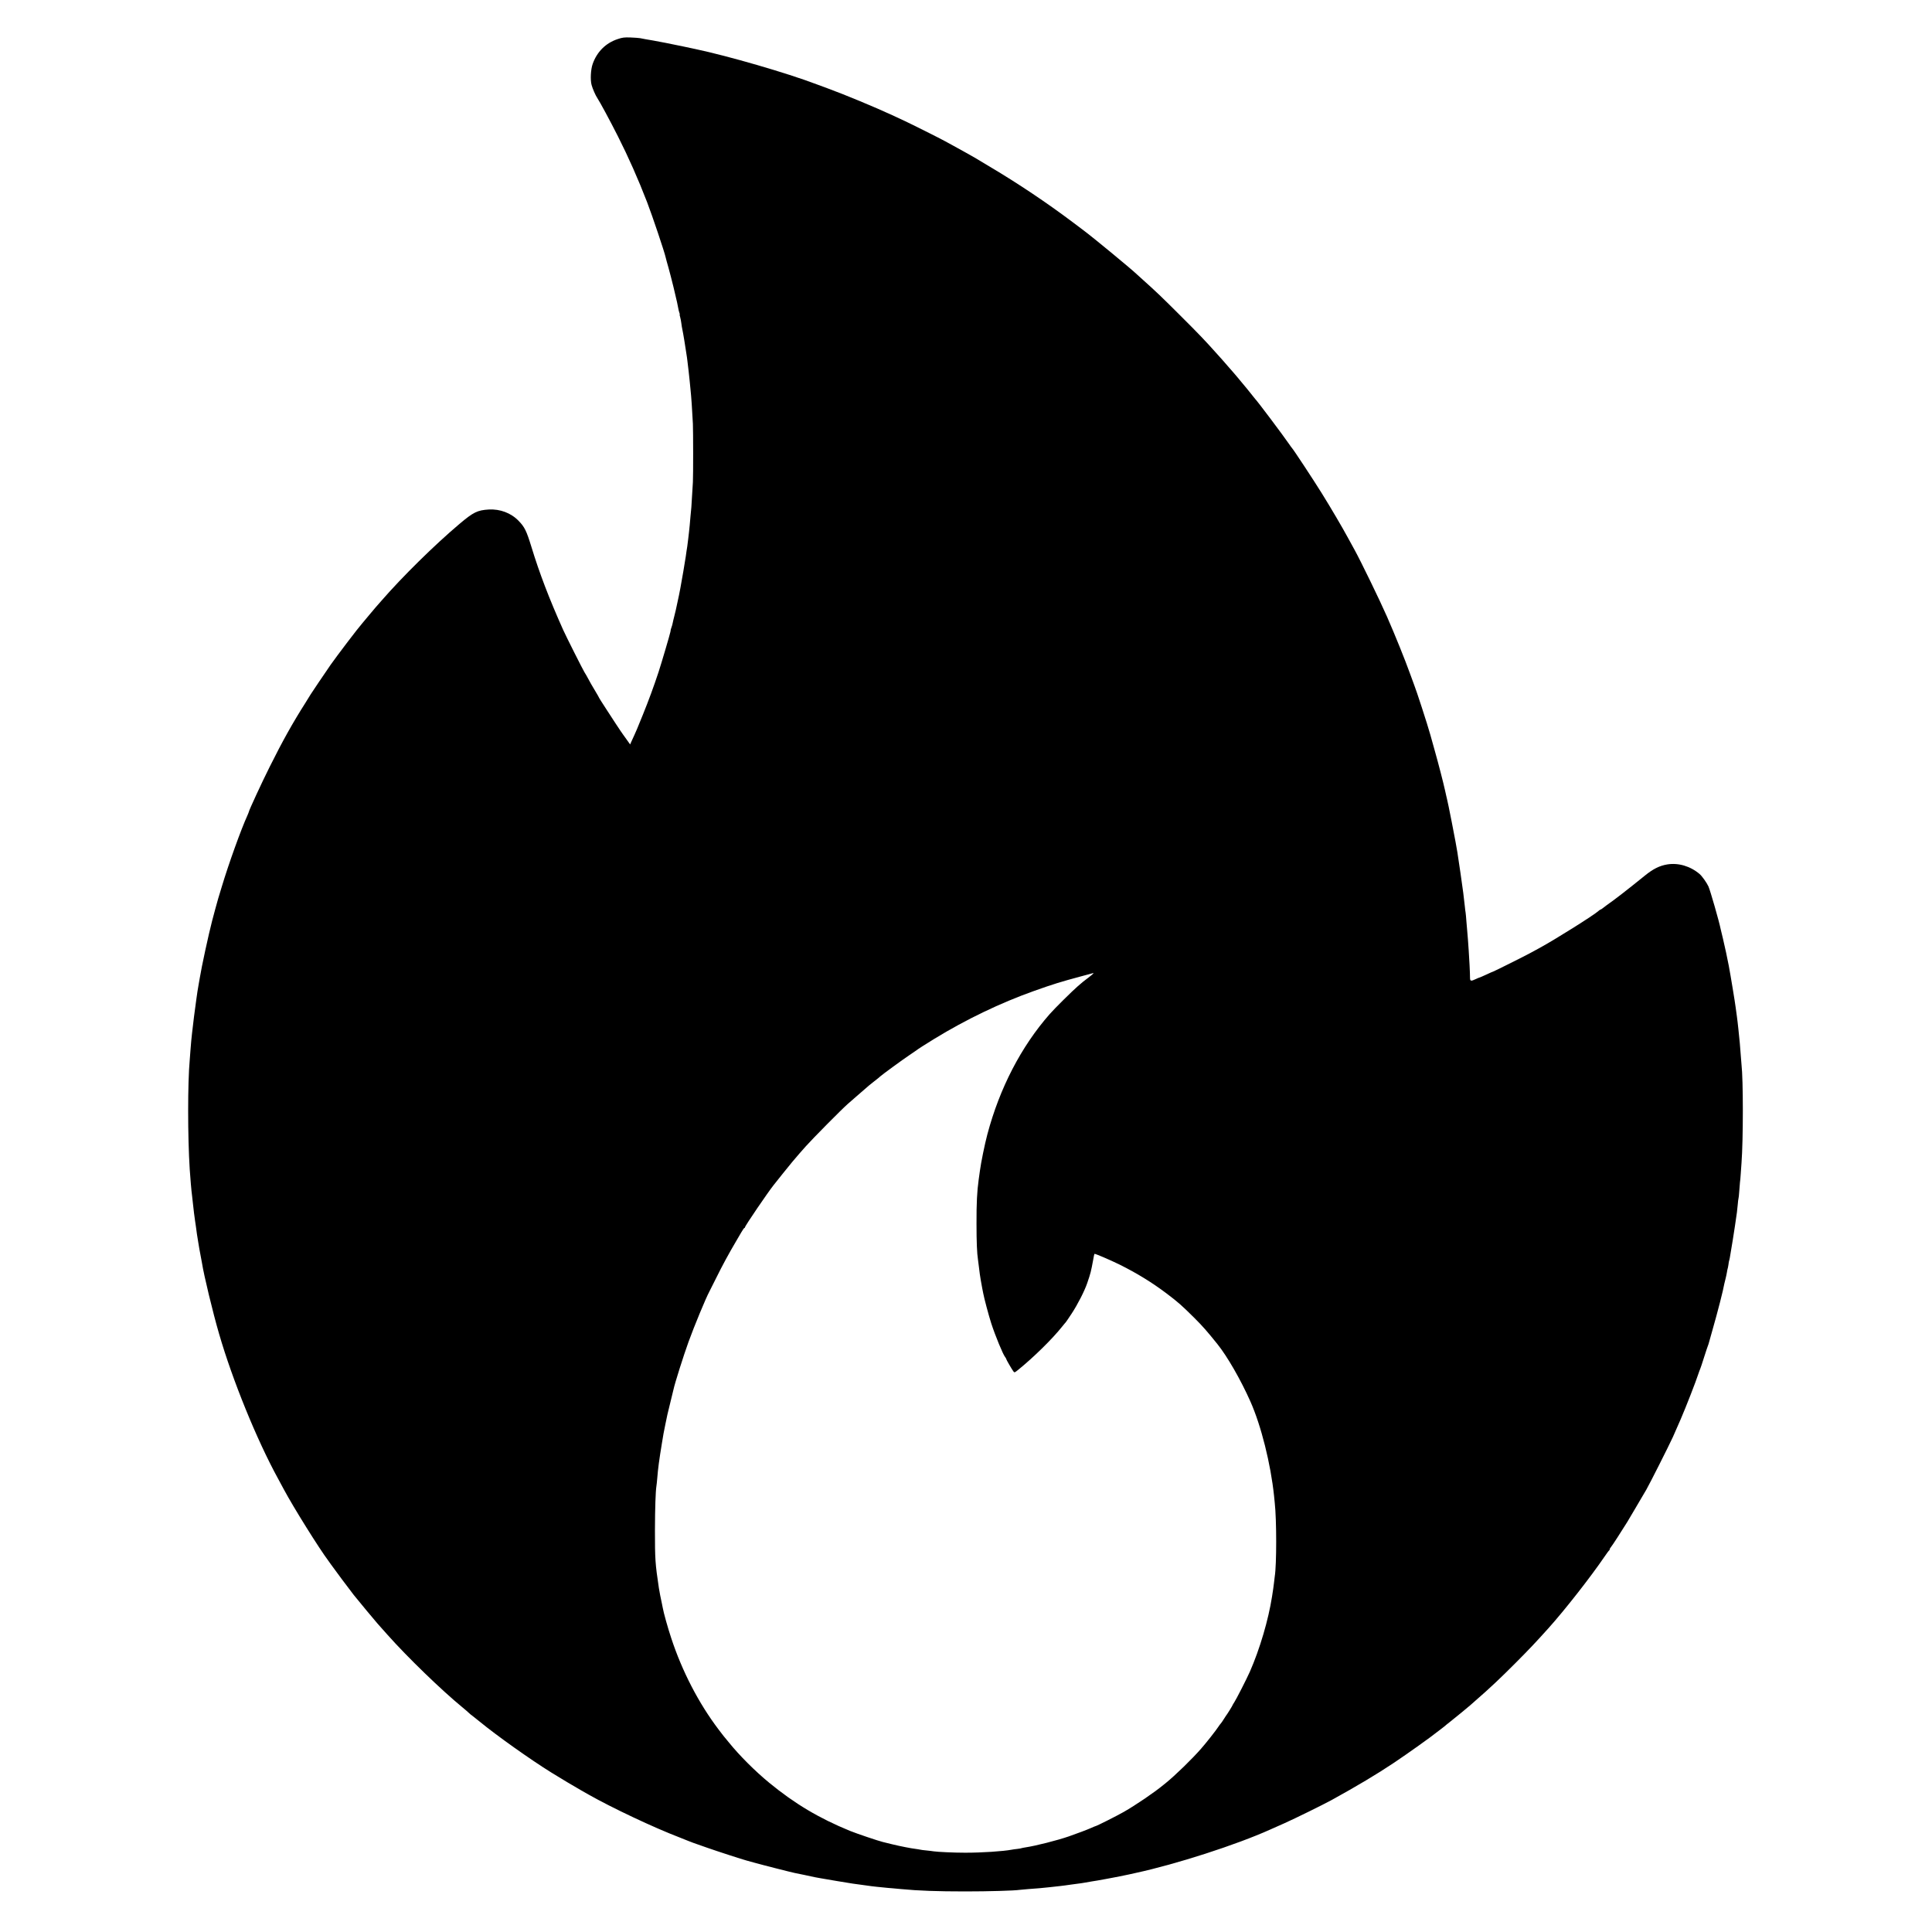
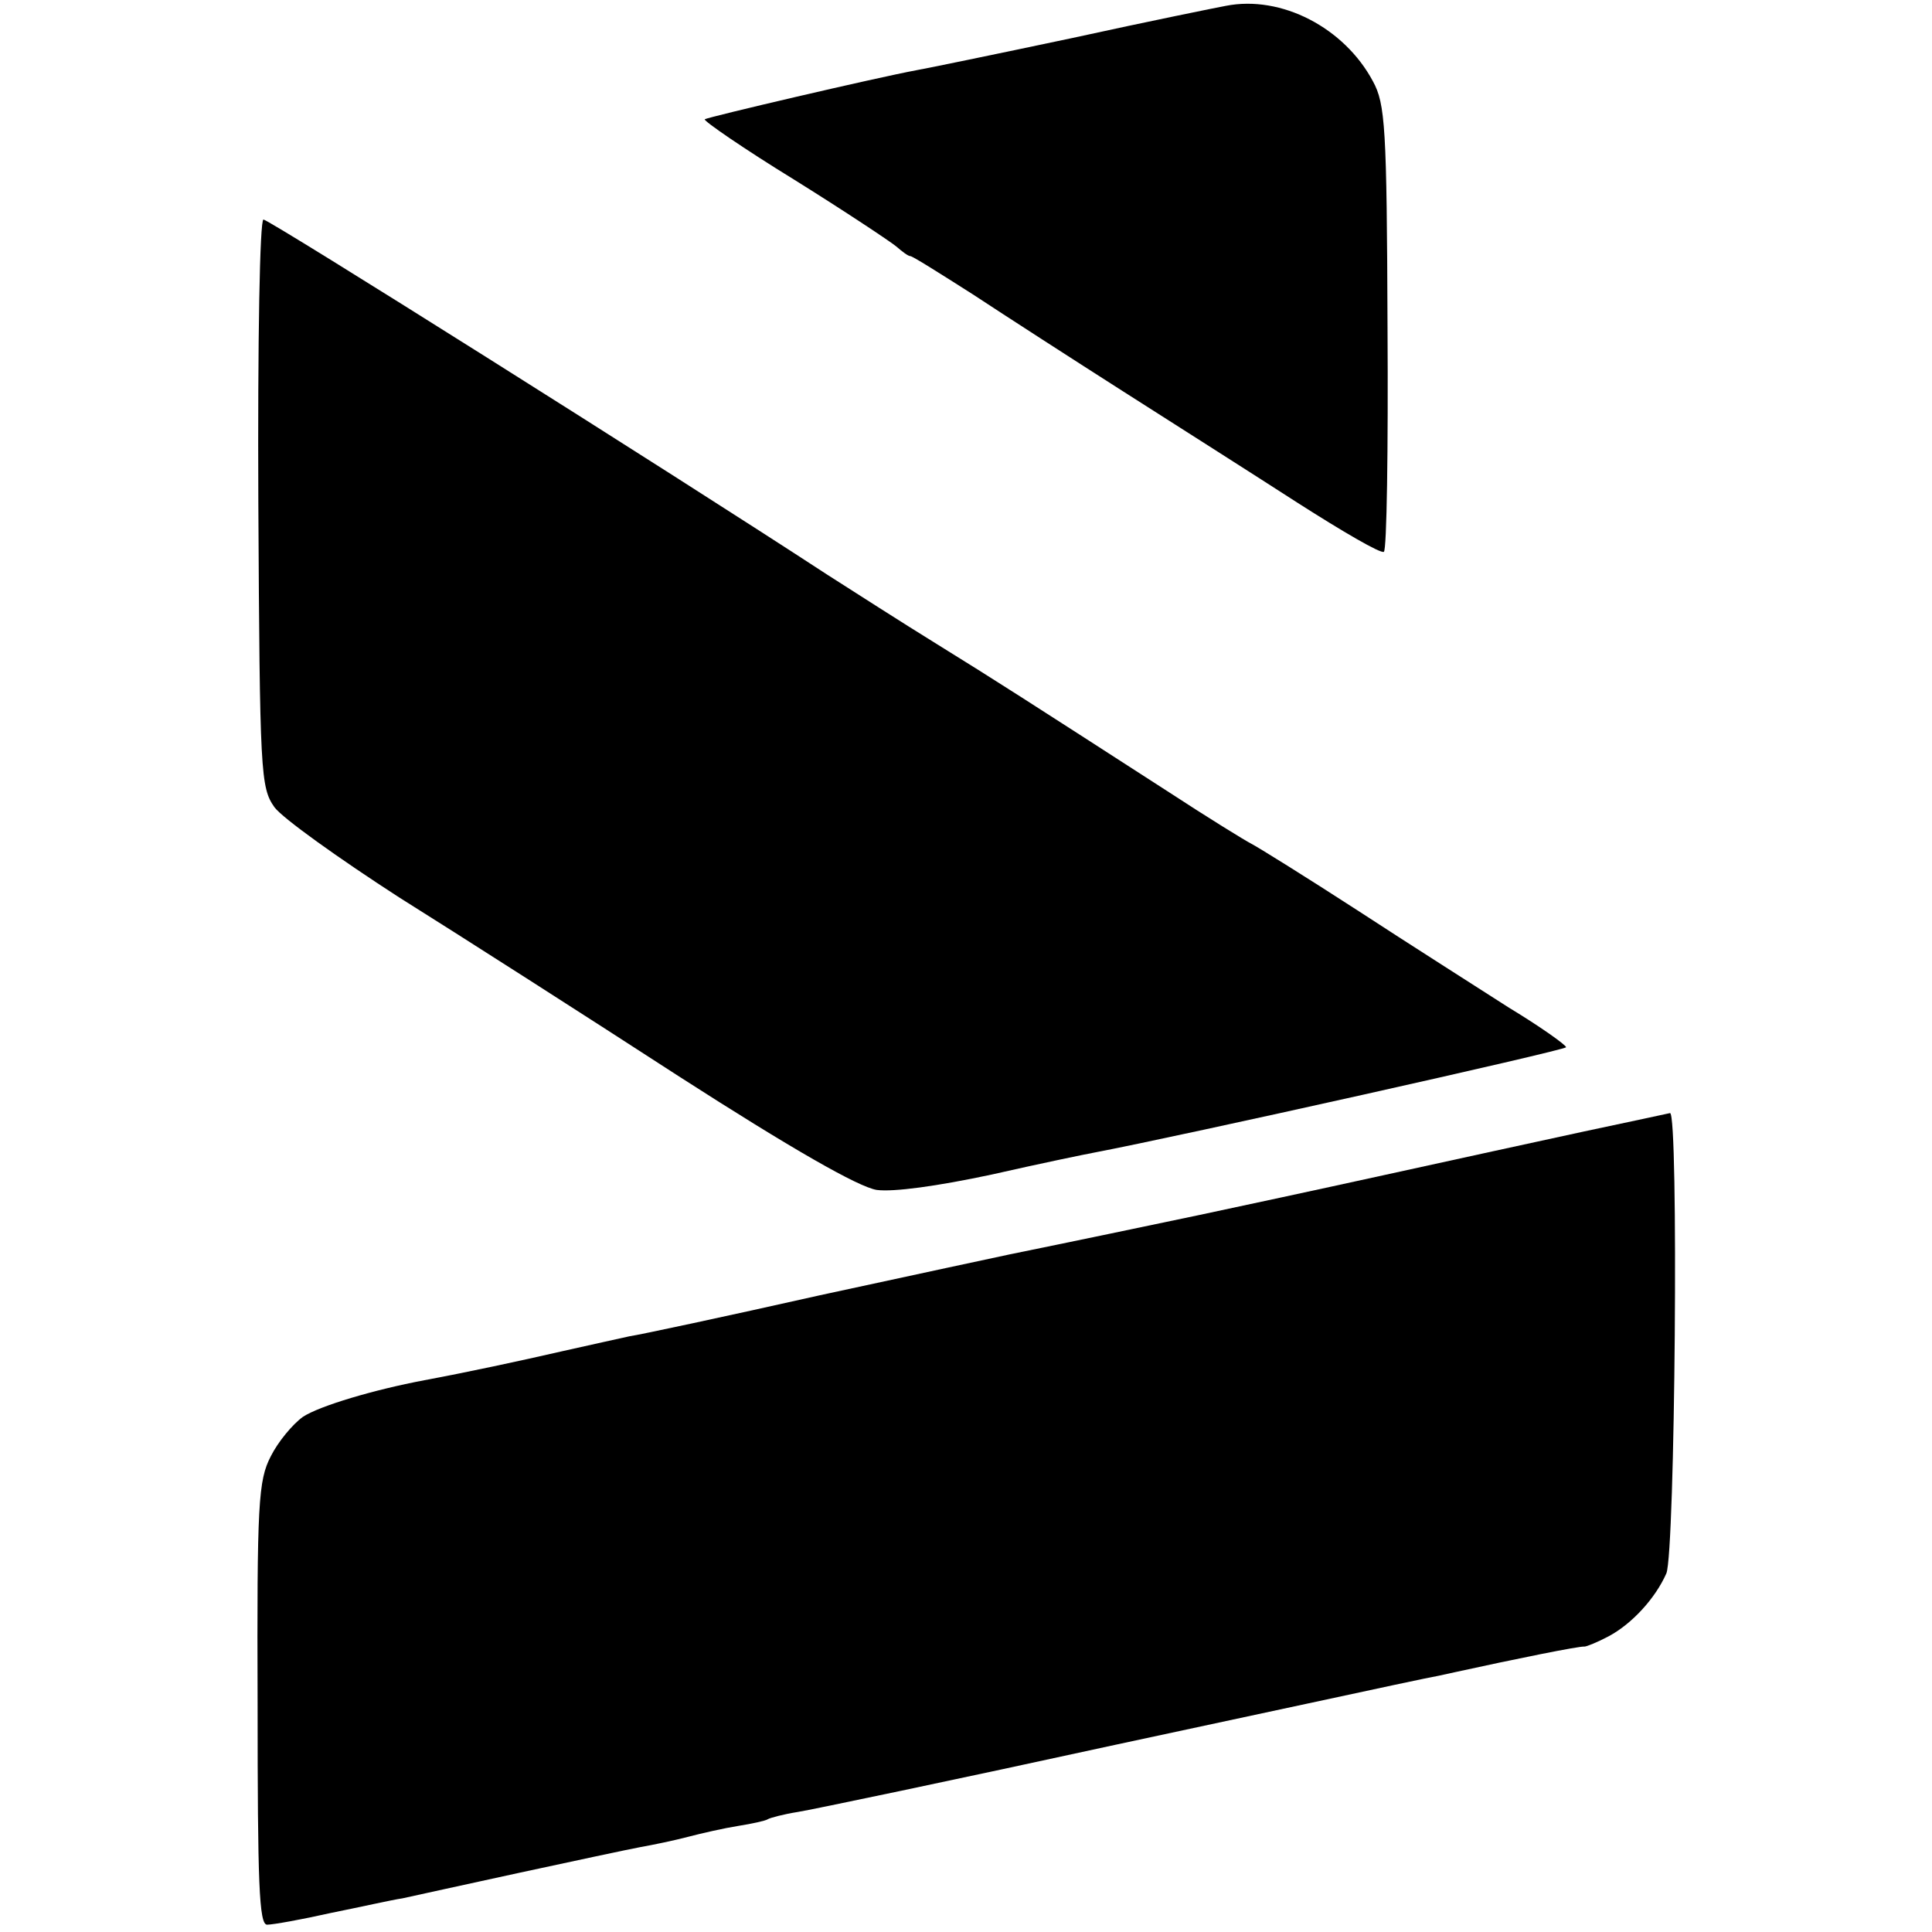
- <svg xmlns="http://www.w3.org/2000/svg" version="1.0" width="2500pt" height="2500pt" viewBox="0 0 2500 2500" preserveAspectRatio="xMidYMid meet">
-   <g transform="translate(0,2500) scale(0.1,-0.1)" fill="#000000" stroke="none">
-     <path d="M7992 24494 c-154 -51 -268 -165 -323 -322 -25 -71 -32 -204 -14 -271 12 -46 52 -138 75 -171 31 -46 163 -290 265 -492 135 -267 263 -555 378 -853 67 -174 227 -649 241 -717 3 -13 18 -70 35 -128 16 -58 46 -172 66 -255 48 -203 54 -227 61 -271 3 -20 10 -48 15 -61 5 -13 7 -23 4 -23 -2 0 1 -15 6 -32 5 -18 12 -53 15 -78 3 -25 9 -63 14 -85 5 -22 16 -85 25 -140 8 -55 20 -127 25 -160 6 -33 12 -80 15 -105 3 -25 10 -85 16 -135 6 -49 12 -109 14 -131 2 -23 6 -69 10 -103 10 -90 22 -264 31 -446 4 -101 5 -655 0 -755 -5 -95 -16 -273 -20 -325 -2 -22 -7 -74 -11 -115 -3 -41 -8 -93 -10 -115 -2 -22 -6 -61 -9 -87 -3 -27 -8 -69 -11 -95 -7 -63 -17 -133 -22 -158 -2 -11 -6 -40 -9 -65 -5 -40 -57 -345 -70 -410 -11 -53 -14 -71 -18 -92 -3 -13 -12 -57 -21 -98 -9 -41 -18 -83 -20 -93 -2 -9 -11 -44 -19 -78 -9 -33 -18 -74 -21 -89 -3 -16 -9 -39 -14 -52 -5 -13 -9 -26 -10 -30 0 -5 -1 -9 -2 -10 0 -2 -2 -12 -4 -24 -8 -40 -114 -399 -153 -519 -62 -188 -127 -365 -204 -555 -63 -158 -88 -217 -147 -344 l-17 -39 -42 59 c-23 32 -46 64 -51 71 -12 14 -172 257 -220 333 -19 30 -47 74 -63 98 -15 24 -28 45 -28 47 0 3 -19 35 -41 72 -40 65 -82 139 -120 211 -10 18 -22 38 -27 45 -10 12 -244 476 -275 547 -180 402 -305 728 -411 1075 -64 208 -88 256 -165 335 -98 102 -239 155 -386 147 -147 -9 -199 -34 -380 -187 -320 -270 -738 -682 -1006 -990 -40 -47 -76 -87 -79 -90 -3 -3 -39 -45 -80 -95 -41 -49 -82 -99 -92 -110 -59 -67 -318 -408 -408 -535 -71 -103 -254 -373 -260 -385 -3 -6 -33 -55 -68 -110 -164 -258 -296 -494 -461 -825 -100 -199 -271 -569 -271 -585 0 -3 -9 -24 -19 -48 -80 -174 -243 -627 -330 -917 -17 -58 -39 -127 -47 -155 -8 -27 -26 -90 -39 -140 -13 -49 -31 -117 -40 -150 -45 -172 -139 -606 -159 -735 -3 -19 -10 -57 -15 -85 -5 -27 -12 -70 -16 -95 -3 -25 -10 -72 -15 -105 -13 -84 -47 -357 -55 -435 -3 -36 -8 -79 -10 -95 -2 -17 -6 -71 -10 -120 -3 -50 -8 -109 -10 -132 -27 -293 -27 -992 0 -1413 7 -110 22 -285 30 -340 3 -19 7 -60 10 -90 8 -76 24 -211 29 -236 2 -12 7 -45 11 -75 6 -52 20 -145 30 -202 3 -15 9 -55 15 -90 6 -34 15 -82 20 -107 5 -25 11 -58 14 -75 23 -151 140 -638 221 -915 172 -595 488 -1372 761 -1870 22 -41 57 -105 76 -141 125 -234 458 -767 577 -925 9 -12 23 -32 31 -44 25 -37 257 -348 297 -398 68 -85 277 -336 308 -371 16 -19 35 -39 40 -45 6 -6 46 -52 90 -101 257 -289 699 -717 970 -939 33 -27 70 -59 81 -70 12 -12 34 -30 50 -41 15 -11 58 -45 94 -75 214 -176 657 -491 925 -657 92 -58 329 -199 385 -230 30 -17 73 -41 95 -54 303 -172 847 -429 1185 -558 47 -18 94 -37 105 -42 11 -5 40 -16 65 -25 25 -9 108 -38 185 -65 119 -42 457 -152 505 -164 8 -3 49 -14 90 -25 110 -31 496 -129 533 -136 18 -3 73 -14 122 -25 50 -11 113 -25 140 -30 28 -5 59 -11 71 -13 47 -9 382 -65 419 -70 22 -3 72 -10 110 -15 120 -17 159 -22 200 -26 22 -2 63 -6 90 -9 28 -3 77 -8 110 -10 33 -3 87 -8 120 -11 218 -21 464 -30 825 -30 303 0 638 10 701 20 13 2 62 6 109 10 127 9 186 14 285 25 50 6 110 13 135 15 41 5 83 10 150 20 14 2 48 7 75 10 28 3 73 10 100 15 28 5 64 11 80 14 29 4 119 19 180 31 17 3 53 10 80 15 41 7 160 31 225 45 8 2 47 10 85 19 521 112 1305 365 1740 561 17 7 98 43 180 80 144 64 501 240 615 302 325 179 587 335 805 481 181 121 488 340 560 399 6 5 28 22 50 38 22 17 42 32 45 35 3 4 39 33 80 65 71 56 232 188 256 210 6 6 37 33 70 62 178 154 318 286 519 488 176 177 252 257 421 445 214 238 550 668 725 925 30 44 57 81 62 83 4 2 7 9 7 15 0 6 8 20 18 31 15 17 129 193 209 322 13 20 178 302 247 419 43 75 290 564 343 680 31 70 43 97 101 230 65 150 198 491 228 585 8 25 19 54 24 65 5 11 28 79 50 150 23 72 45 139 50 150 5 11 10 29 13 40 3 11 23 83 45 160 71 248 140 518 155 605 3 14 10 43 16 65 6 22 13 58 17 80 3 22 8 43 9 46 2 3 7 28 11 55 3 27 8 52 10 55 2 3 5 19 8 35 30 178 49 292 66 409 28 188 28 189 36 275 3 41 8 78 10 82 2 3 7 46 10 95 3 48 7 99 9 113 3 14 7 63 10 110 4 47 8 110 10 140 23 304 23 1080 0 1275 -2 17 -6 73 -10 125 -7 107 -15 189 -30 330 -2 19 -7 60 -10 90 -3 30 -8 66 -10 80 -2 14 -9 63 -15 110 -9 72 -66 418 -90 545 -18 96 -51 248 -75 349 -15 60 -28 116 -30 125 -18 93 -135 501 -158 551 -22 48 -84 135 -114 160 -121 103 -276 148 -421 124 -99 -17 -181 -58 -287 -144 -225 -182 -385 -307 -493 -382 -18 -13 -42 -31 -54 -41 -11 -9 -24 -17 -28 -17 -3 0 -15 -8 -26 -18 -57 -53 -567 -373 -759 -477 -38 -21 -95 -52 -125 -68 -61 -34 -468 -237 -474 -237 -3 0 -44 -18 -91 -40 -47 -22 -89 -40 -93 -40 -4 -1 -25 -9 -47 -20 -61 -29 -73 -27 -73 18 1 45 -11 275 -17 352 -2 30 -7 95 -10 143 -3 48 -8 102 -10 120 -2 18 -6 70 -10 117 -3 47 -8 96 -10 110 -3 14 -7 50 -10 80 -14 135 -22 192 -56 430 -42 285 -44 299 -65 410 -26 140 -74 385 -89 455 -23 108 -24 109 -29 130 -3 11 -11 49 -19 85 -22 99 -81 328 -128 495 -23 83 -50 179 -60 215 -36 131 -185 588 -209 645 -5 11 -30 79 -55 150 -65 180 -190 491 -297 735 -92 210 -341 722 -420 865 -25 44 -63 114 -85 155 -74 137 -224 392 -341 580 -105 169 -368 568 -382 580 -4 3 -21 28 -40 55 -70 103 -416 564 -440 585 -3 3 -21 25 -40 50 -19 25 -48 61 -65 81 -16 19 -39 46 -50 60 -38 47 -120 144 -125 149 -3 3 -34 39 -70 80 -36 41 -69 80 -75 86 -5 6 -41 46 -80 89 -141 158 -224 245 -460 480 -235 235 -323 319 -481 460 -43 39 -85 77 -94 85 -74 70 -559 470 -676 557 -16 12 -82 61 -146 110 -333 250 -698 495 -1063 712 -93 56 -177 106 -185 111 -33 20 -230 130 -295 165 -38 21 -88 48 -110 60 -51 29 -439 223 -525 263 -36 17 -105 49 -155 72 -218 101 -612 265 -831 345 -55 20 -121 45 -149 55 -387 147 -1140 365 -1565 455 -8 2 -80 17 -160 34 -137 29 -335 68 -390 77 -65 11 -132 22 -167 30 -16 3 -71 7 -123 9 -81 3 -106 0 -168 -21z m6154 -12093 c-3 -4 -31 -28 -63 -52 -32 -24 -63 -48 -70 -54 -6 -5 -37 -32 -70 -60 -64 -55 -296 -284 -358 -355 -370 -420 -650 -960 -809 -1560 -33 -124 -82 -363 -96 -470 -6 -47 -13 -98 -16 -115 -21 -150 -29 -305 -28 -570 0 -237 6 -380 19 -465 2 -14 6 -45 9 -70 13 -107 17 -138 27 -195 5 -33 14 -80 19 -105 5 -25 12 -56 14 -70 10 -57 70 -283 103 -385 52 -160 152 -403 180 -436 7 -8 13 -19 13 -23 0 -9 71 -131 93 -161 14 -19 16 -18 63 20 202 164 443 401 569 560 22 28 43 52 46 55 3 3 38 54 78 115 75 114 164 288 199 390 45 131 50 153 77 299 7 43 15 80 17 81 6 6 199 -77 322 -137 227 -113 420 -231 615 -378 148 -112 197 -156 352 -310 109 -108 170 -178 301 -341 129 -160 303 -463 428 -744 139 -312 263 -809 306 -1220 2 -27 7 -68 9 -90 25 -224 25 -803 0 -956 -2 -13 -7 -51 -10 -84 -8 -67 -9 -70 -25 -175 -47 -301 -158 -678 -286 -970 -40 -91 -181 -367 -204 -400 -11 -16 -20 -31 -20 -34 0 -5 -72 -122 -88 -141 -4 -5 -18 -27 -31 -48 -13 -21 -28 -43 -35 -50 -6 -6 -19 -24 -29 -39 -26 -42 -162 -215 -226 -287 -114 -131 -333 -344 -459 -446 -7 -5 -18 -14 -25 -20 -124 -102 -358 -261 -517 -352 -95 -54 -352 -183 -364 -183 -3 0 -29 -11 -58 -24 -49 -22 -176 -70 -288 -109 -147 -51 -431 -123 -560 -142 -24 -4 -47 -8 -51 -10 -3 -2 -28 -7 -56 -10 -27 -3 -60 -7 -72 -10 -112 -21 -382 -39 -601 -39 -150 0 -358 10 -410 18 -14 3 -54 7 -90 11 -36 3 -74 8 -85 11 -11 2 -36 7 -55 9 -61 7 -202 35 -305 60 -55 14 -110 28 -122 30 -55 13 -337 108 -423 143 -403 165 -716 352 -1045 622 -185 152 -388 355 -525 525 -36 44 -67 82 -70 85 -3 3 -31 39 -62 81 -257 339 -472 754 -613 1184 -42 126 -99 329 -109 390 -3 17 -8 41 -11 55 -11 47 -36 175 -39 200 -48 321 -51 372 -51 750 1 290 8 498 19 570 3 14 7 61 11 104 10 124 23 225 61 456 20 123 19 117 44 240 12 58 23 114 26 125 2 11 20 85 40 165 19 80 37 152 39 160 17 81 130 438 194 615 73 202 224 567 270 652 5 10 46 91 91 181 74 151 166 320 253 467 20 33 50 86 69 118 18 31 36 57 40 57 5 0 8 4 8 9 0 18 297 453 370 545 6 6 58 72 117 147 91 114 173 213 218 263 6 6 44 49 85 96 78 88 461 476 540 545 25 22 95 83 155 135 61 52 112 97 115 100 3 3 37 30 75 60 39 30 72 57 75 61 11 13 291 218 375 274 50 33 92 62 95 65 9 9 115 77 231 148 412 252 854 464 1289 619 244 87 348 119 605 188 88 23 161 43 163 44 2 0 1 -3 -2 -8z" />
+ <svg xmlns="http://www.w3.org/2000/svg" version="1.0" width="264pt" height="264pt" viewBox="0 0 264 264" preserveAspectRatio="xMidYMid meet">
+   <g transform="translate(0,264) scale(0.1,-0.1)" fill="#000000" stroke="none">
+     <path d="M1675 2632 c-11 -2 -105 -21 -210 -44 -104 -22 -201 -42 -213 -44 -54 -10 -285 -64 -289 -67 -2 -2 53 -40 123 -83 69 -43 132 -85 139 -91 8 -7 16 -13 19 -13 3 0 41 -24 85 -52 44 -29 137 -89 206 -133 69 -44 176 -112 238 -152 61 -39 114 -70 118 -67 4 2 6 140 5 306 -1 274 -3 306 -20 337 -39 73 -125 118 -201 103z" />
+     <path d="M353 1953 c2 -370 3 -389 22 -416 11 -15 88 -70 170 -123 83 -52 255 -162 383 -245 154 -99 245 -151 270 -155 23 -3 82 5 157 21 66 15 129 28 140 30 116 22 645 140 645 144 0 3 -35 28 -78 54 -42 27 -135 86 -207 133 -71 46 -137 87 -145 91 -8 4 -60 36 -115 72 -197 127 -231 149 -315 201 -47 29 -114 72 -150 95 -219 143 -762 485 -770 485 -5 0 -8 -164 -7 -387z" />
+     <path d="M2165 1094 c-60 -13 -184 -40 -275 -60 -91 -20 -203 -44 -250 -54 -200 -42 -236 -49 -260 -54 -14 -3 -131 -28 -260 -56 -129 -29 -246 -54 -260 -56 -14 -3 -54 -12 -90 -20 -61 -14 -131 -29 -190 -40 -69 -13 -143 -35 -166 -50 -14 -10 -34 -34 -44 -54 -17 -33 -19 -63 -18 -338 0 -246 2 -302 13 -302 8 0 47 7 87 16 40 8 84 18 98 20 14 3 86 19 160 35 74 16 149 32 165 35 17 3 46 9 65 14 19 5 50 12 69 15 19 3 37 7 40 9 3 2 22 7 41 10 19 3 215 44 435 92 220 47 409 88 420 90 11 2 30 6 43 9 82 18 171 36 177 35 3 0 18 6 33 14 32 17 64 52 79 86 12 28 17 631 5 629 -4 -1 -56 -12 -117 -25z" />
  </g>
</svg>
